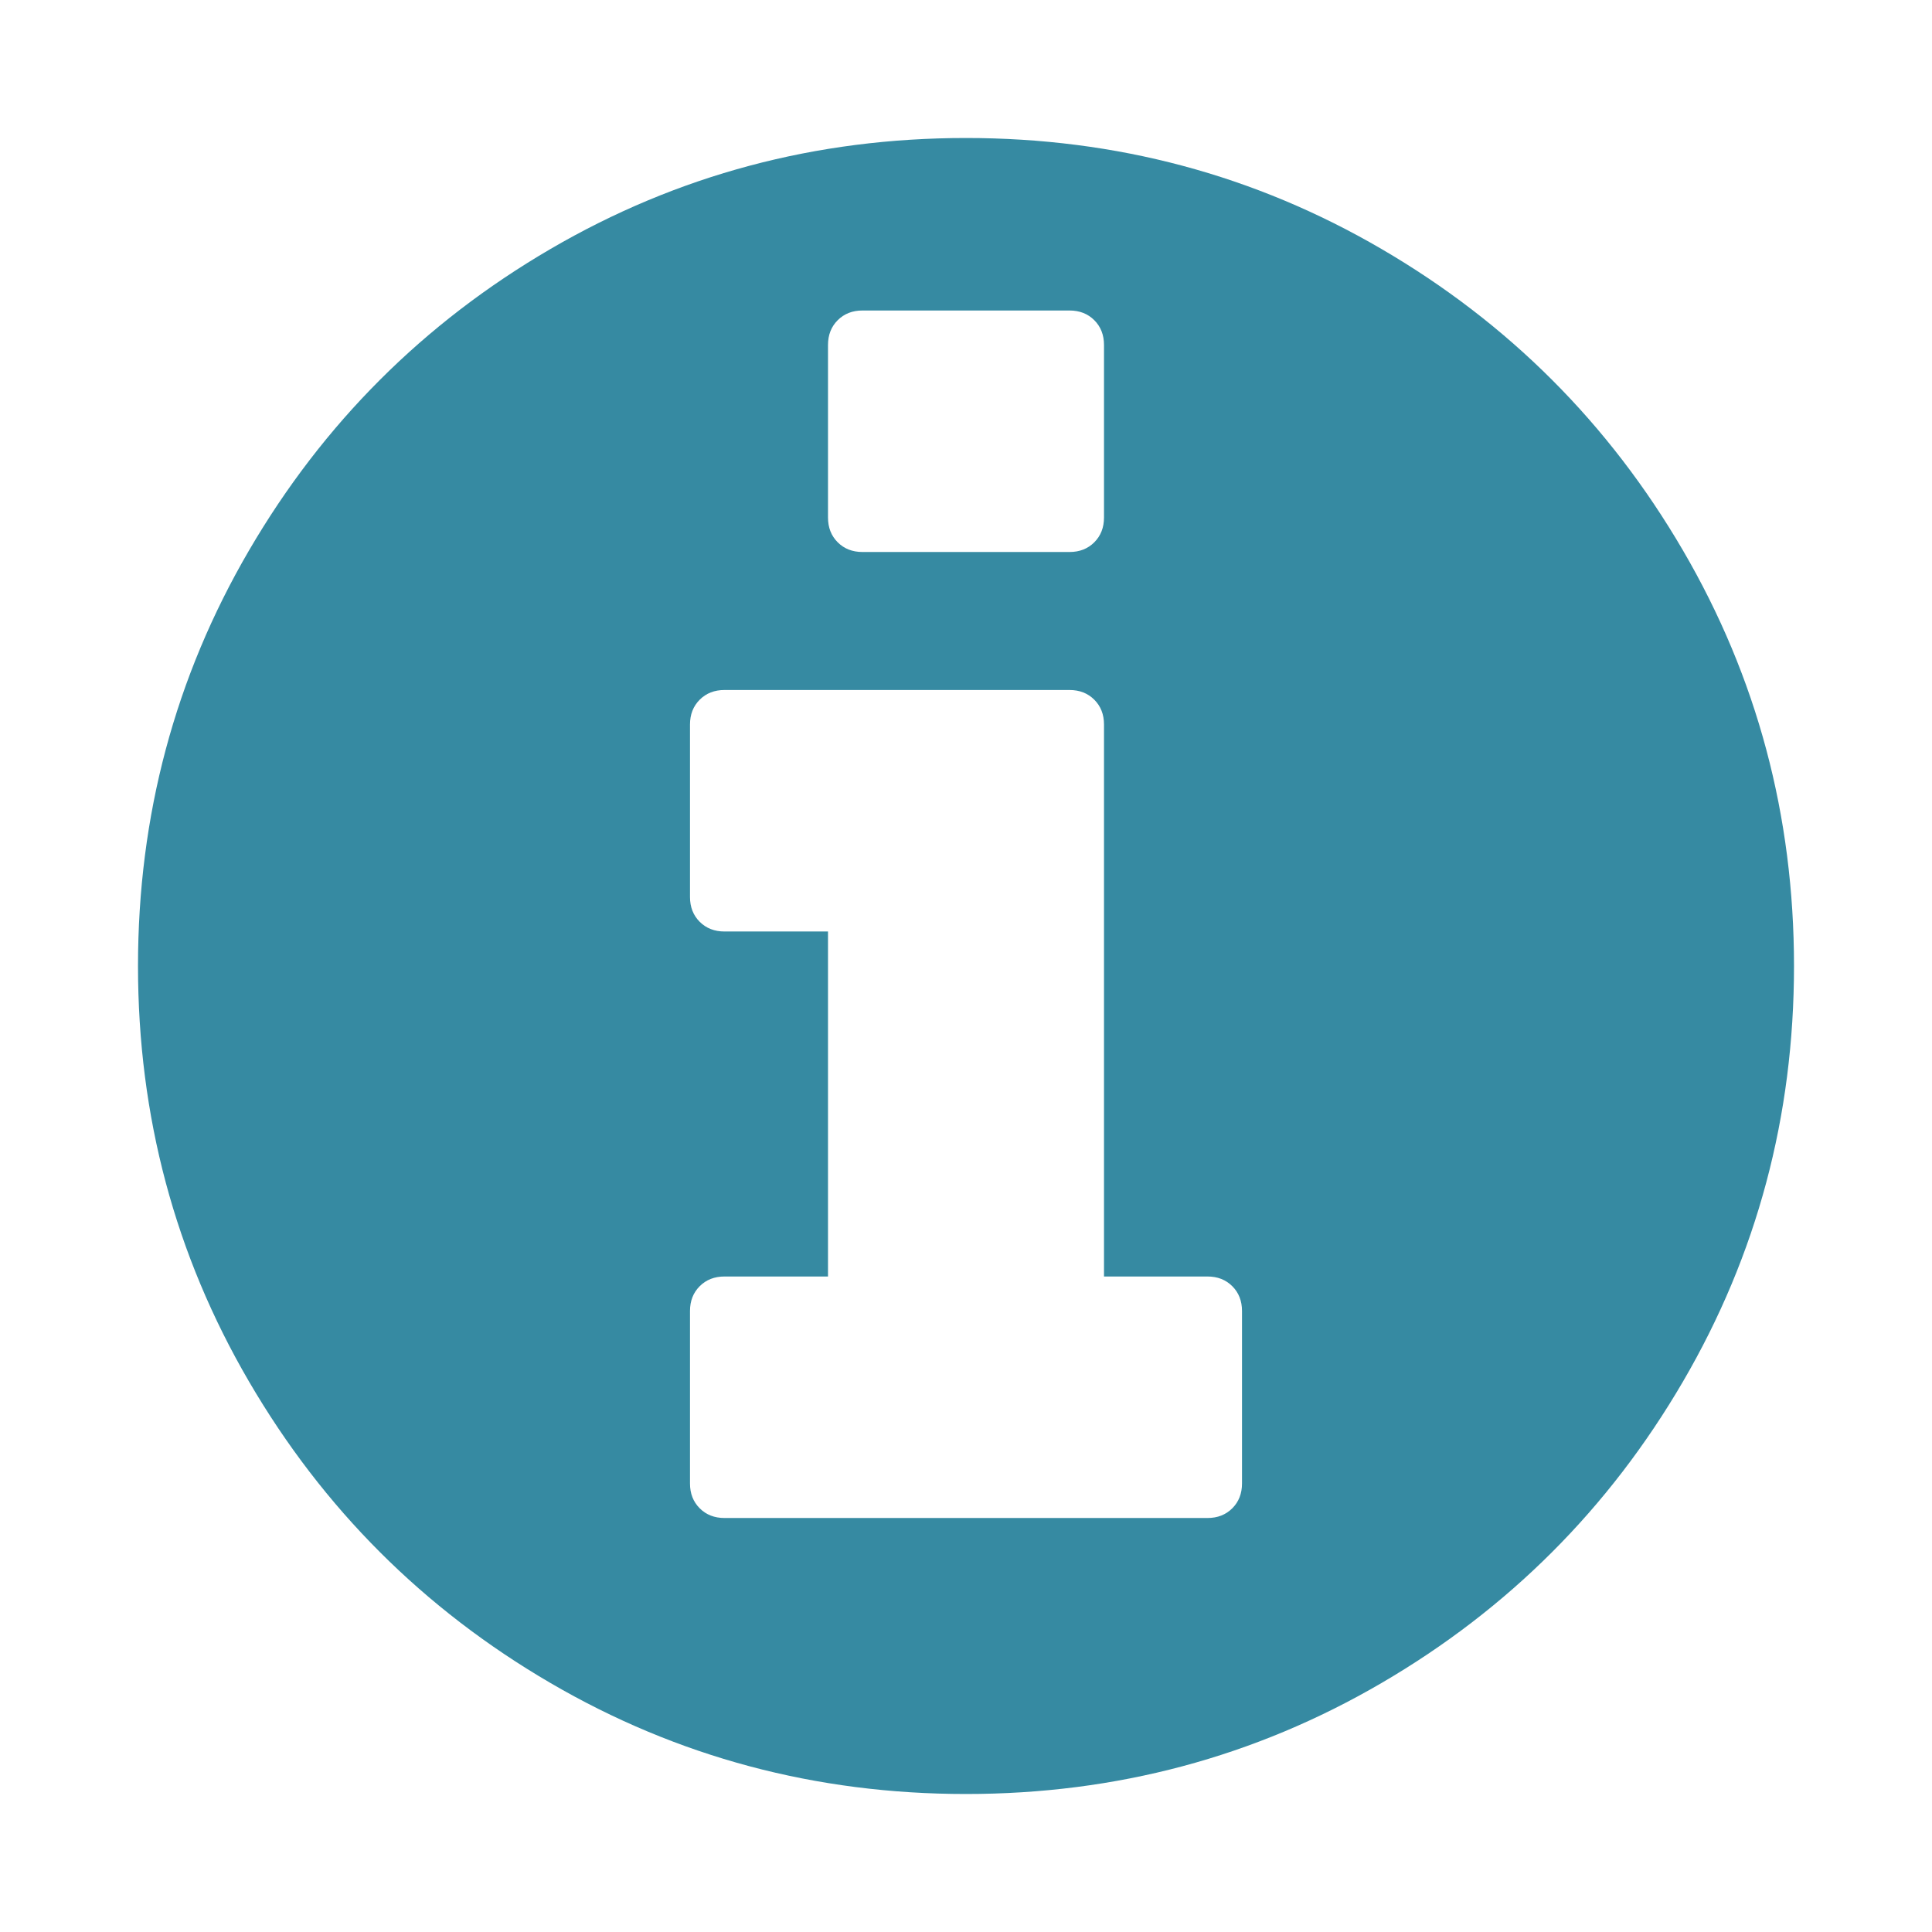
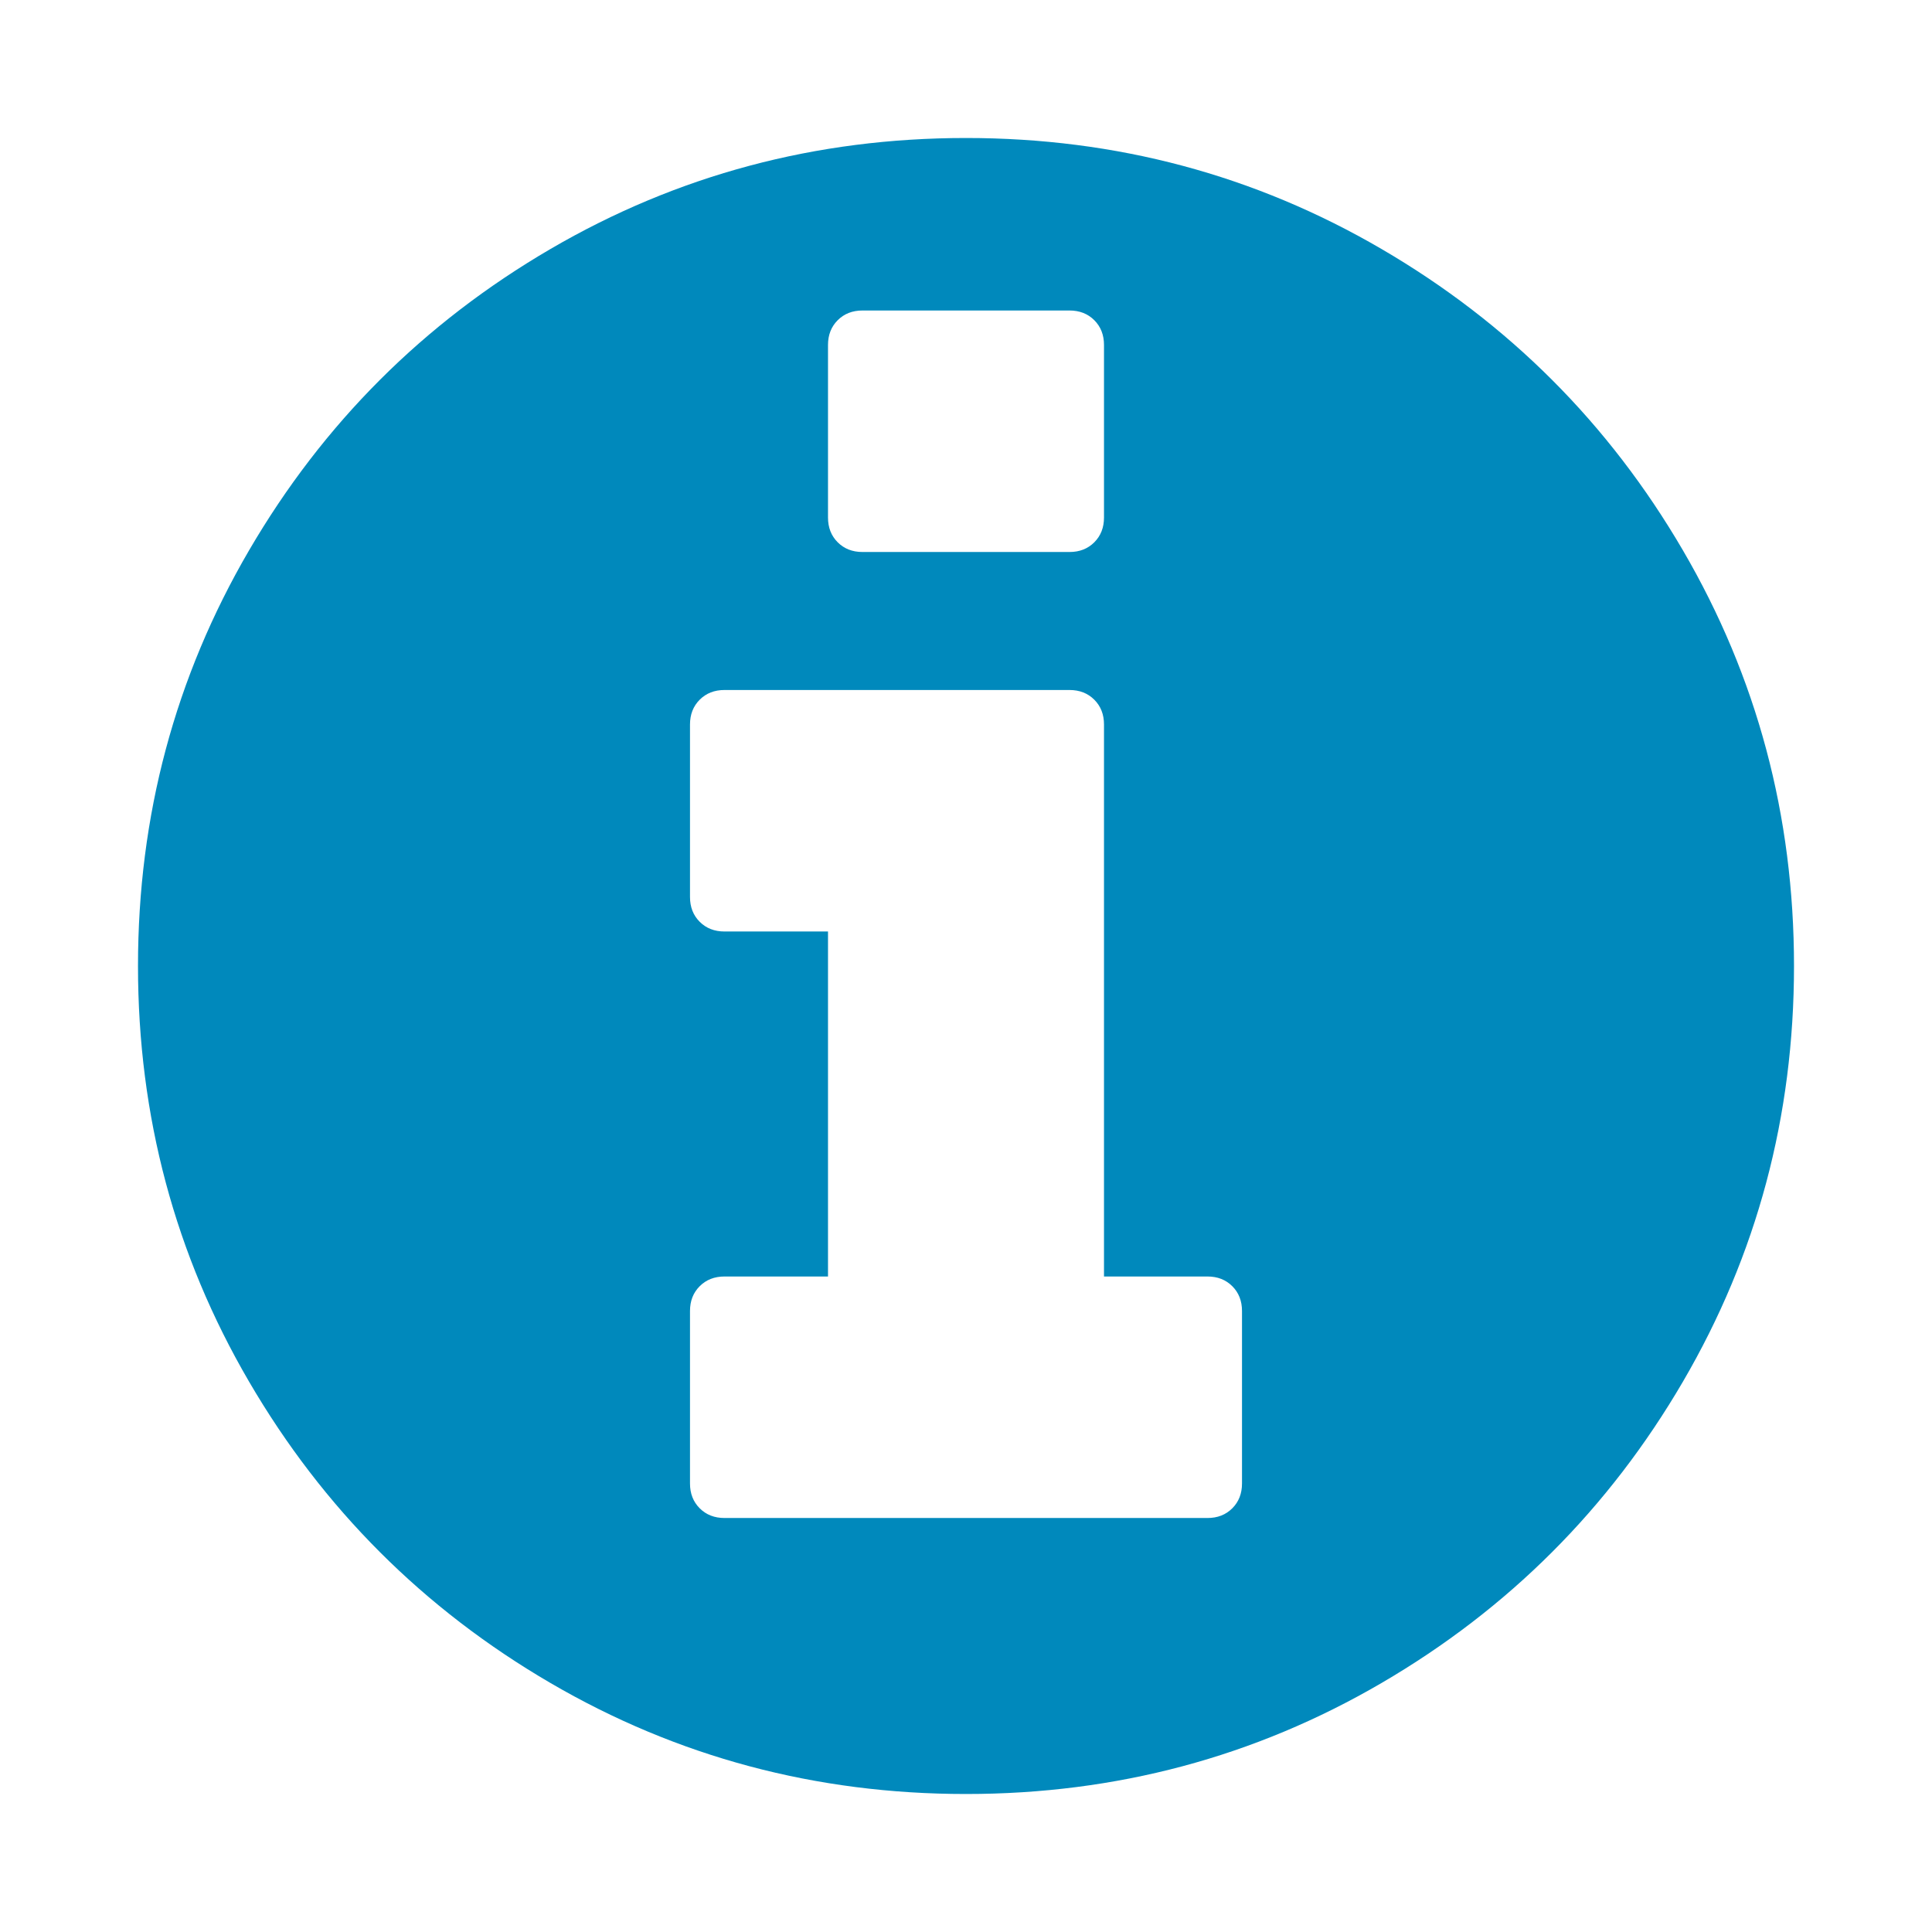
- <svg xmlns="http://www.w3.org/2000/svg" width="1792" height="1792" viewBox="0 0 1792 1792" fill="#368aa2">
+ <svg xmlns="http://www.w3.org/2000/svg" width="1792" height="1792" viewBox="0 0 1792 1792" fill="#0089bc">
  <path d="M1152 1376v-160q0-14-9-23t-23-9h-96v-512q0-14-9-23t-23-9h-320q-14 0-23 9t-9 23v160q0 14 9 23t23 9h96v320h-96q-14 0-23 9t-9 23v160q0 14 9 23t23 9h448q14 0 23-9t9-23zm-128-896v-160q0-14-9-23t-23-9h-192q-14 0-23 9t-9 23v160q0 14 9 23t23 9h192q14 0 23-9t9-23zm640 416q0 209-103 385.5t-279.5 279.5-385.5 103-385.5-103-279.5-279.5-103-385.5 103-385.5 279.5-279.5 385.5-103 385.5 103 279.5 279.5 103 385.5z" />
</svg>
